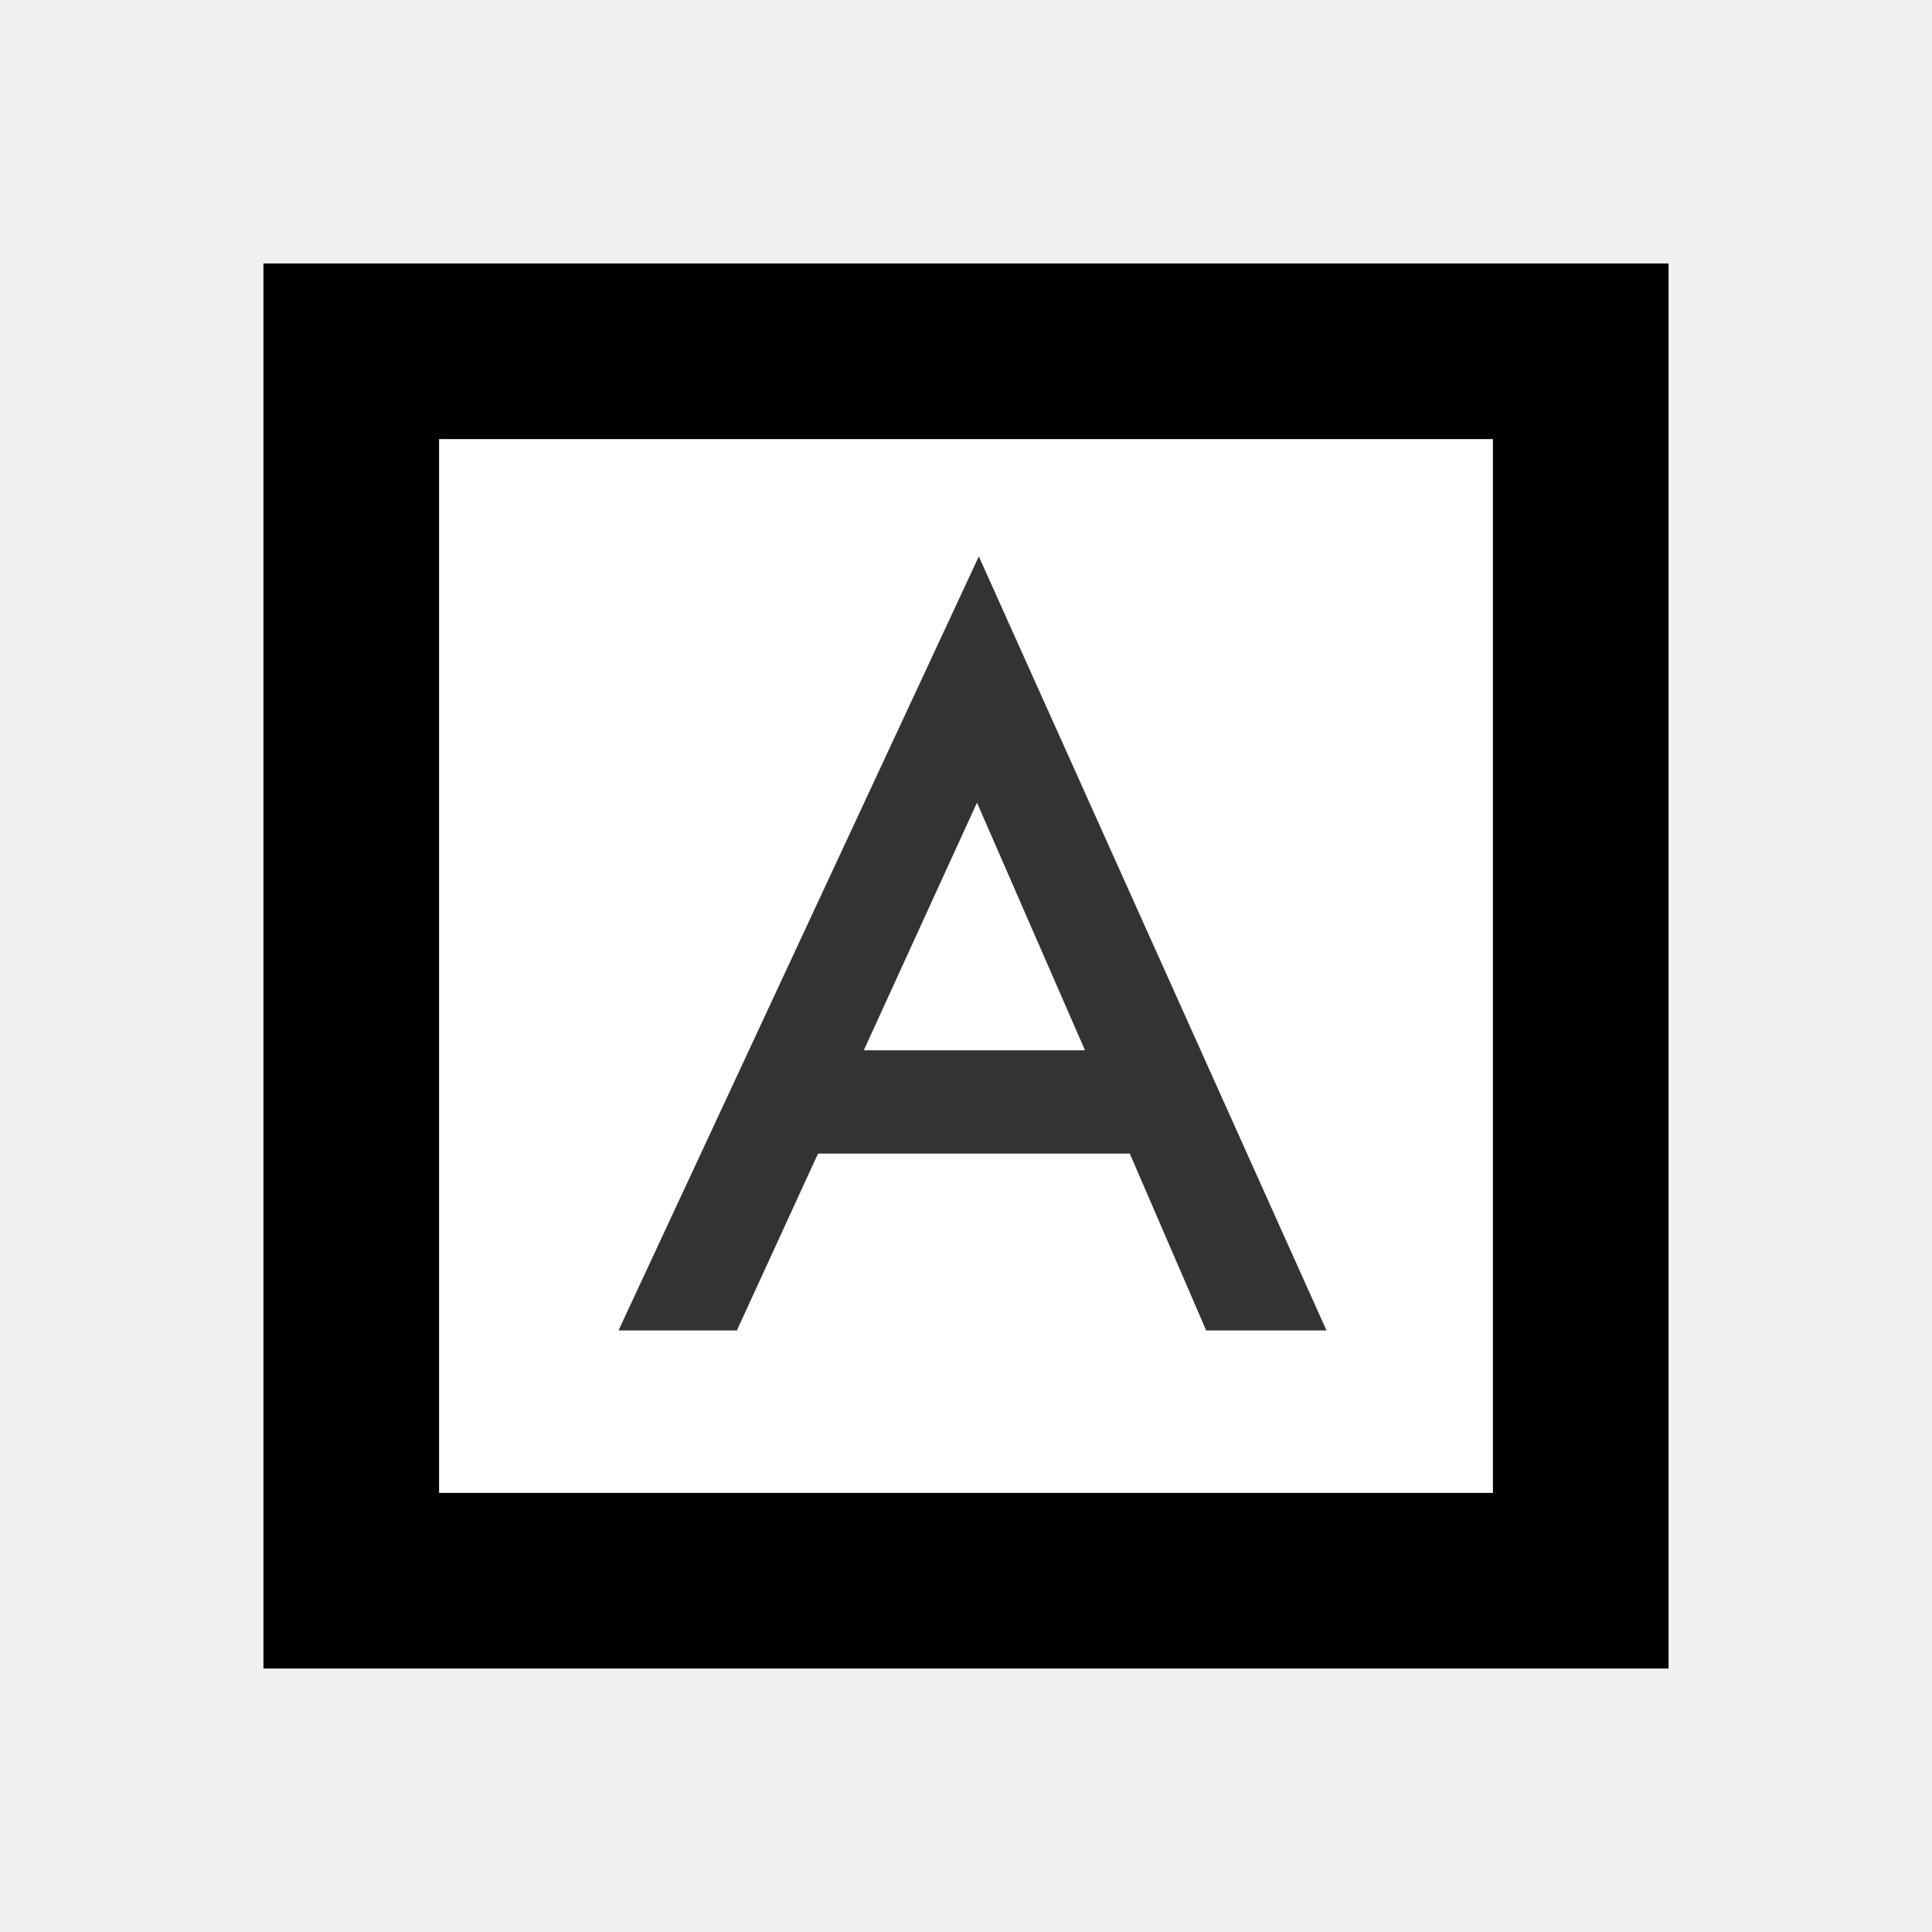
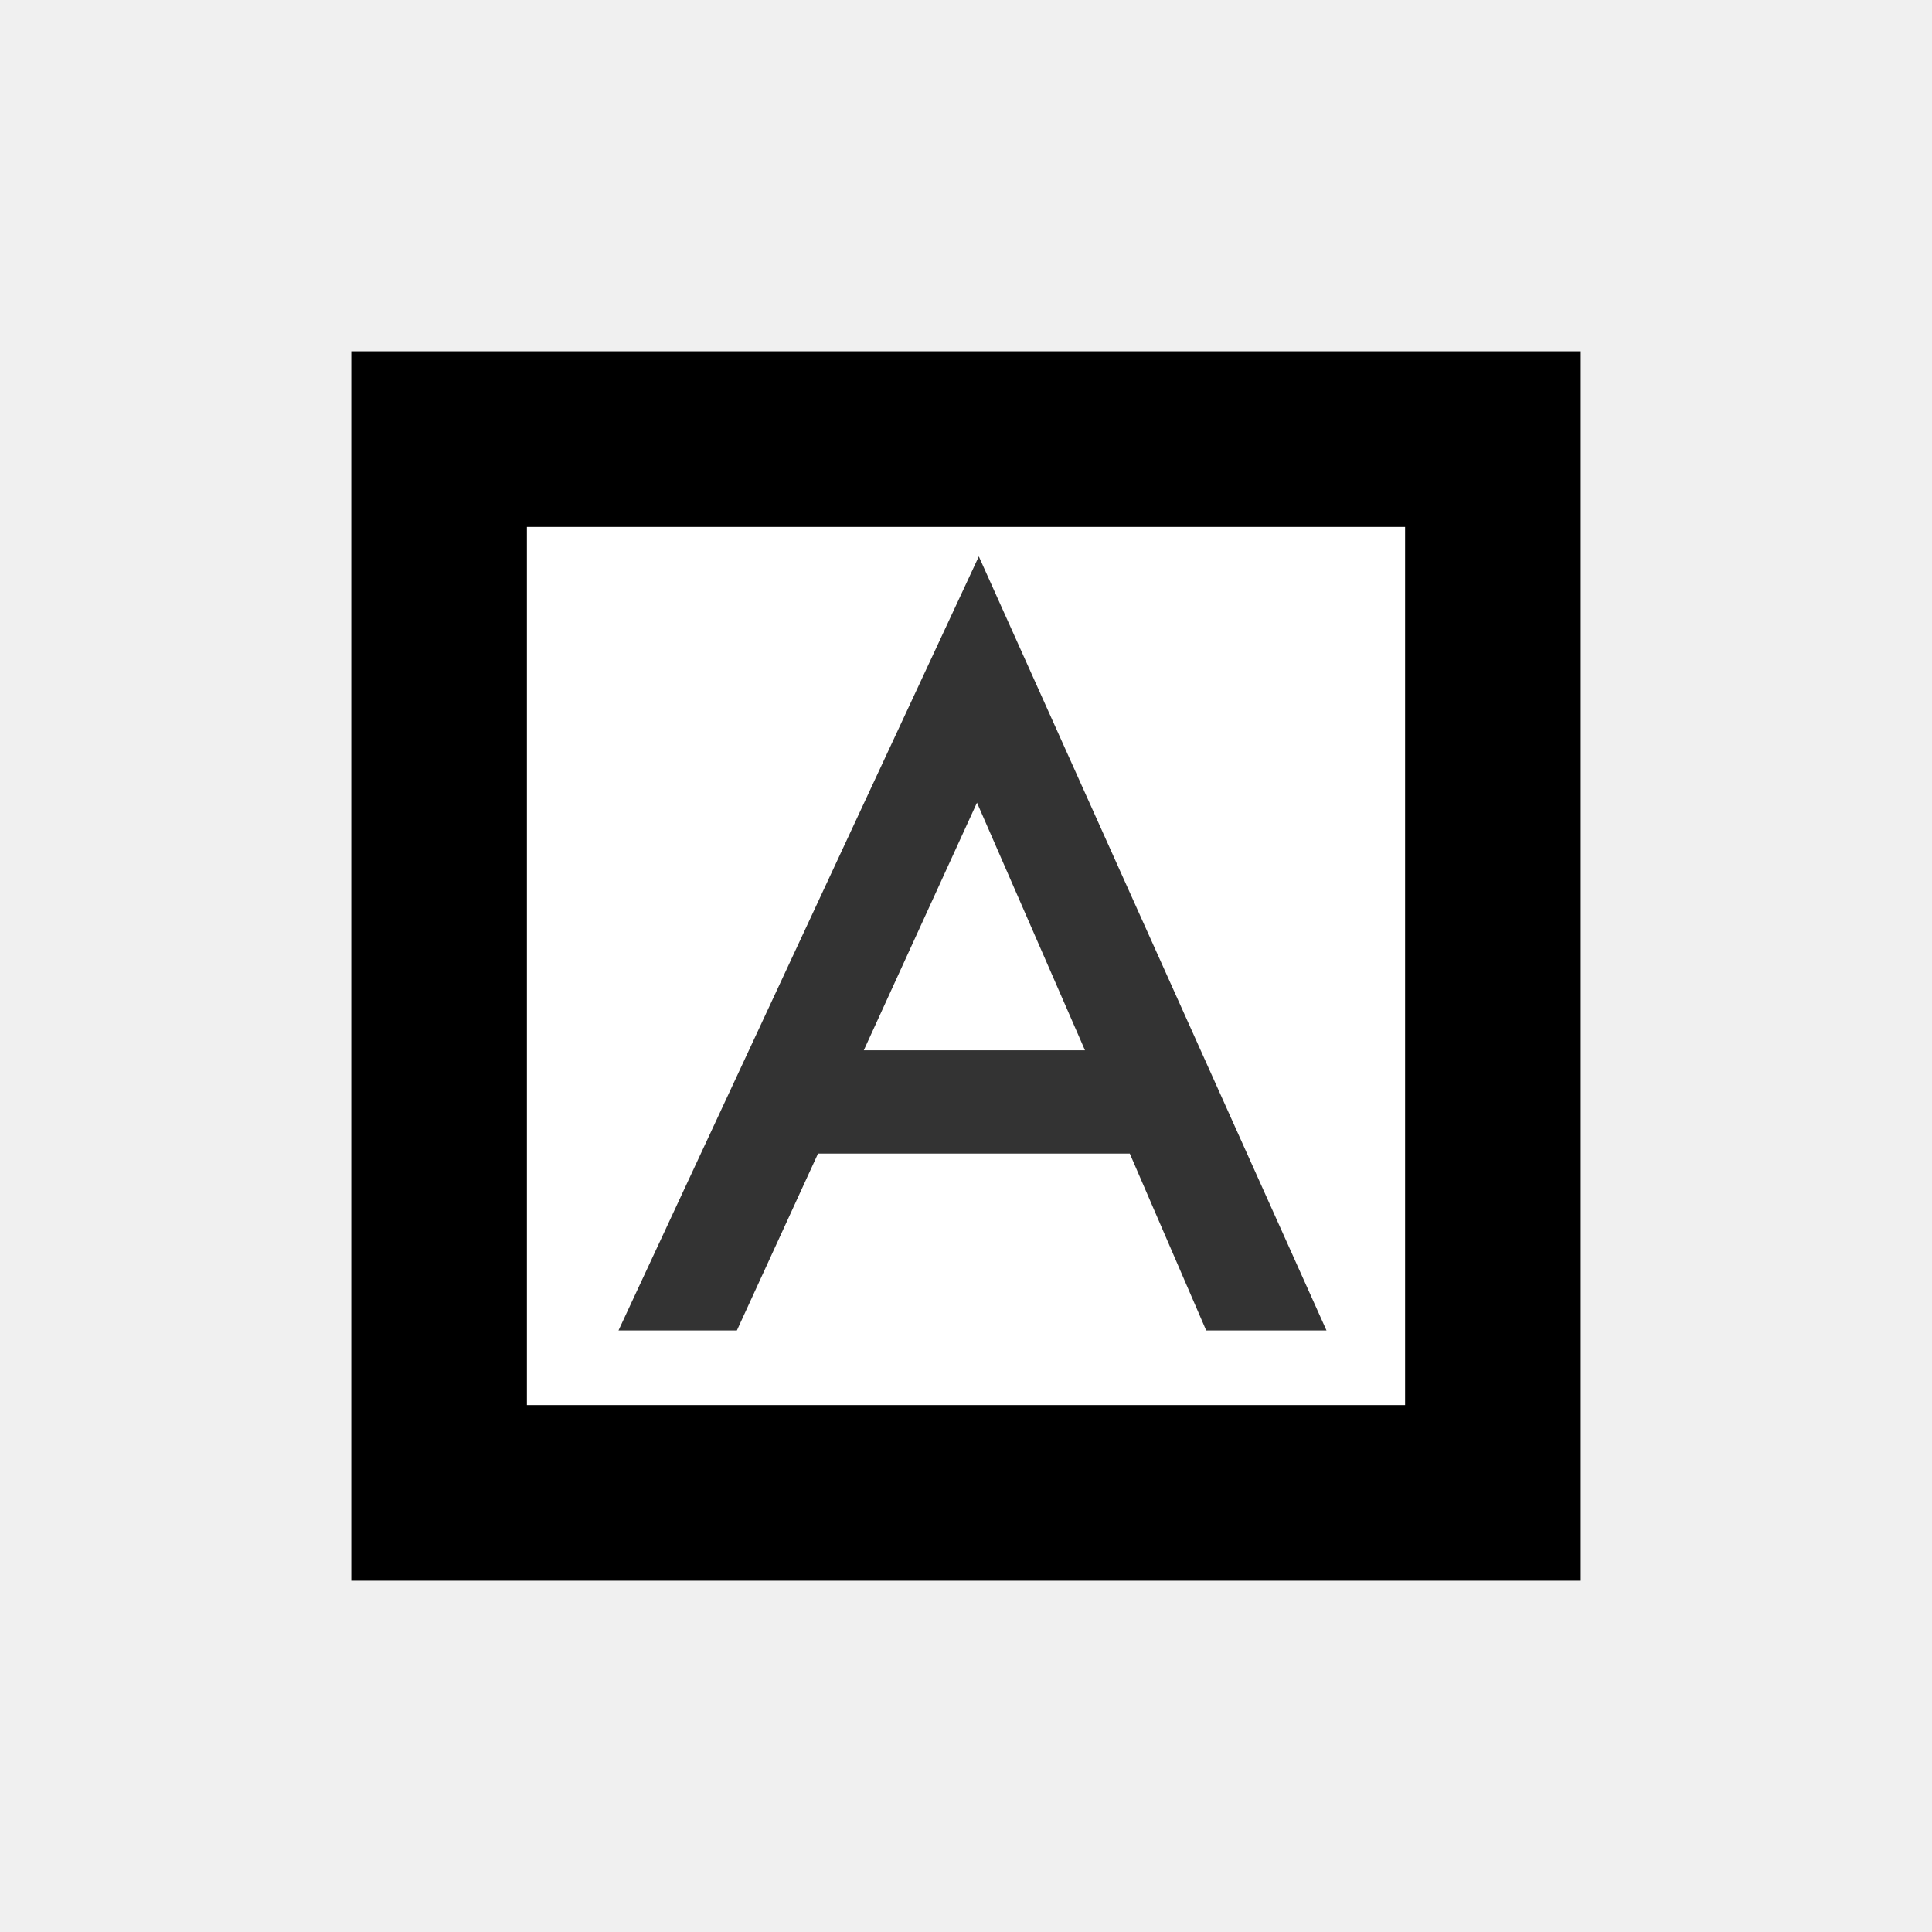
<svg xmlns="http://www.w3.org/2000/svg" baseProfile="tiny" height="22" version="1.2" viewBox="0 0 22 22" width="22">
  <defs />
-   <g>
-     <g id="content">
-       <rect fill="#ffffff" height="14" id="rectangle13" stroke="#000000" stroke-alignment="inner" stroke-width="2" width="14" x="4" y="4" />
-       <path d="M11.125,9.14 12.355,11.96 9.836,11.96 11.125,9.14 Z M11.146,6.336 7.043,15.15 8.391,15.15 9.315,13.136 12.865,13.136 13.735,15.15 15.105,15.15 11.146,6.336 Z" fill="#333333" id="combinedpath3" />
+   <g id="drawing1">
+     <g>
+       <g id="content">
+         <rect fill="#ffffff" height="14" id="rectangle13" width="14" x="4" y="4" />
+         <path d="M16,6 16,16 6,16 6,6 Z M4,4 4,18 18,18 18,4 Z" fill="#000000" />
+         <path d="M11.125,9.14 12.355,11.96 9.836,11.96 11.125,9.14 Z M11.146,6.336 7.043,15.15 8.391,15.15 9.315,13.136 12.865,13.136 13.735,15.15 15.105,15.15 11.146,6.336 Z" fill="#333333" id="combinedpath3" />
+       </g>
    </g>
  </g>
</svg>
